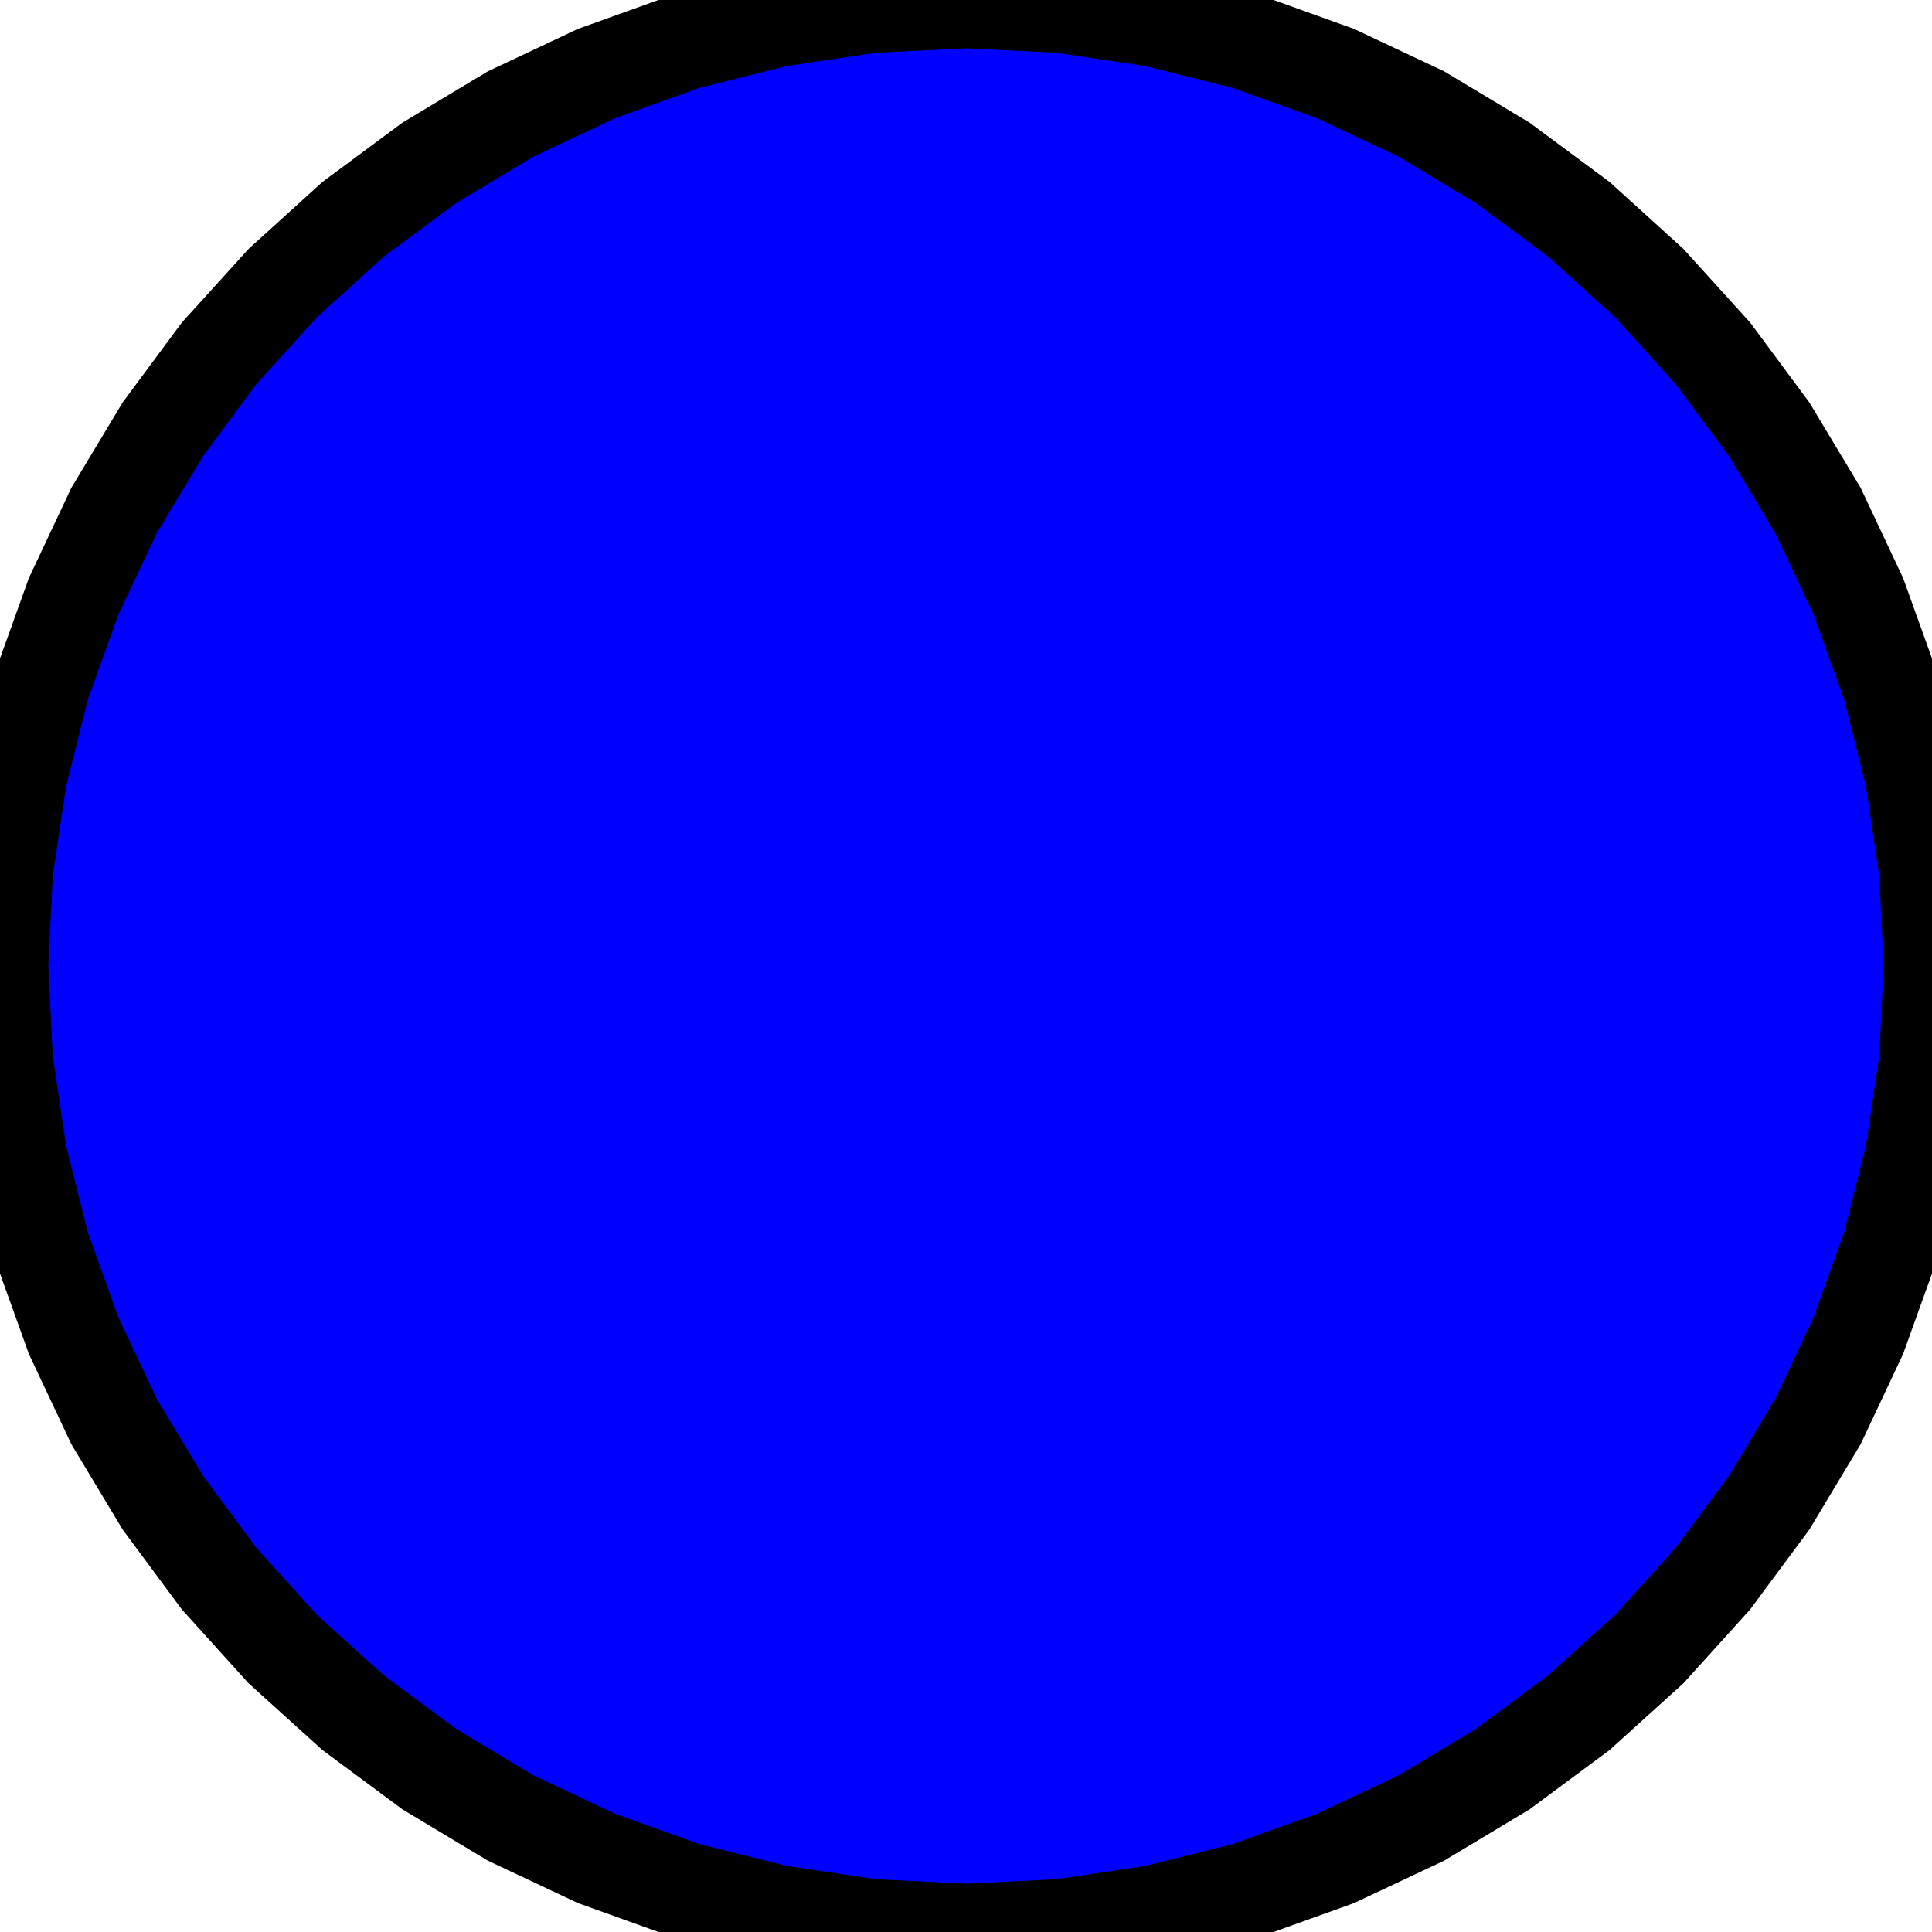
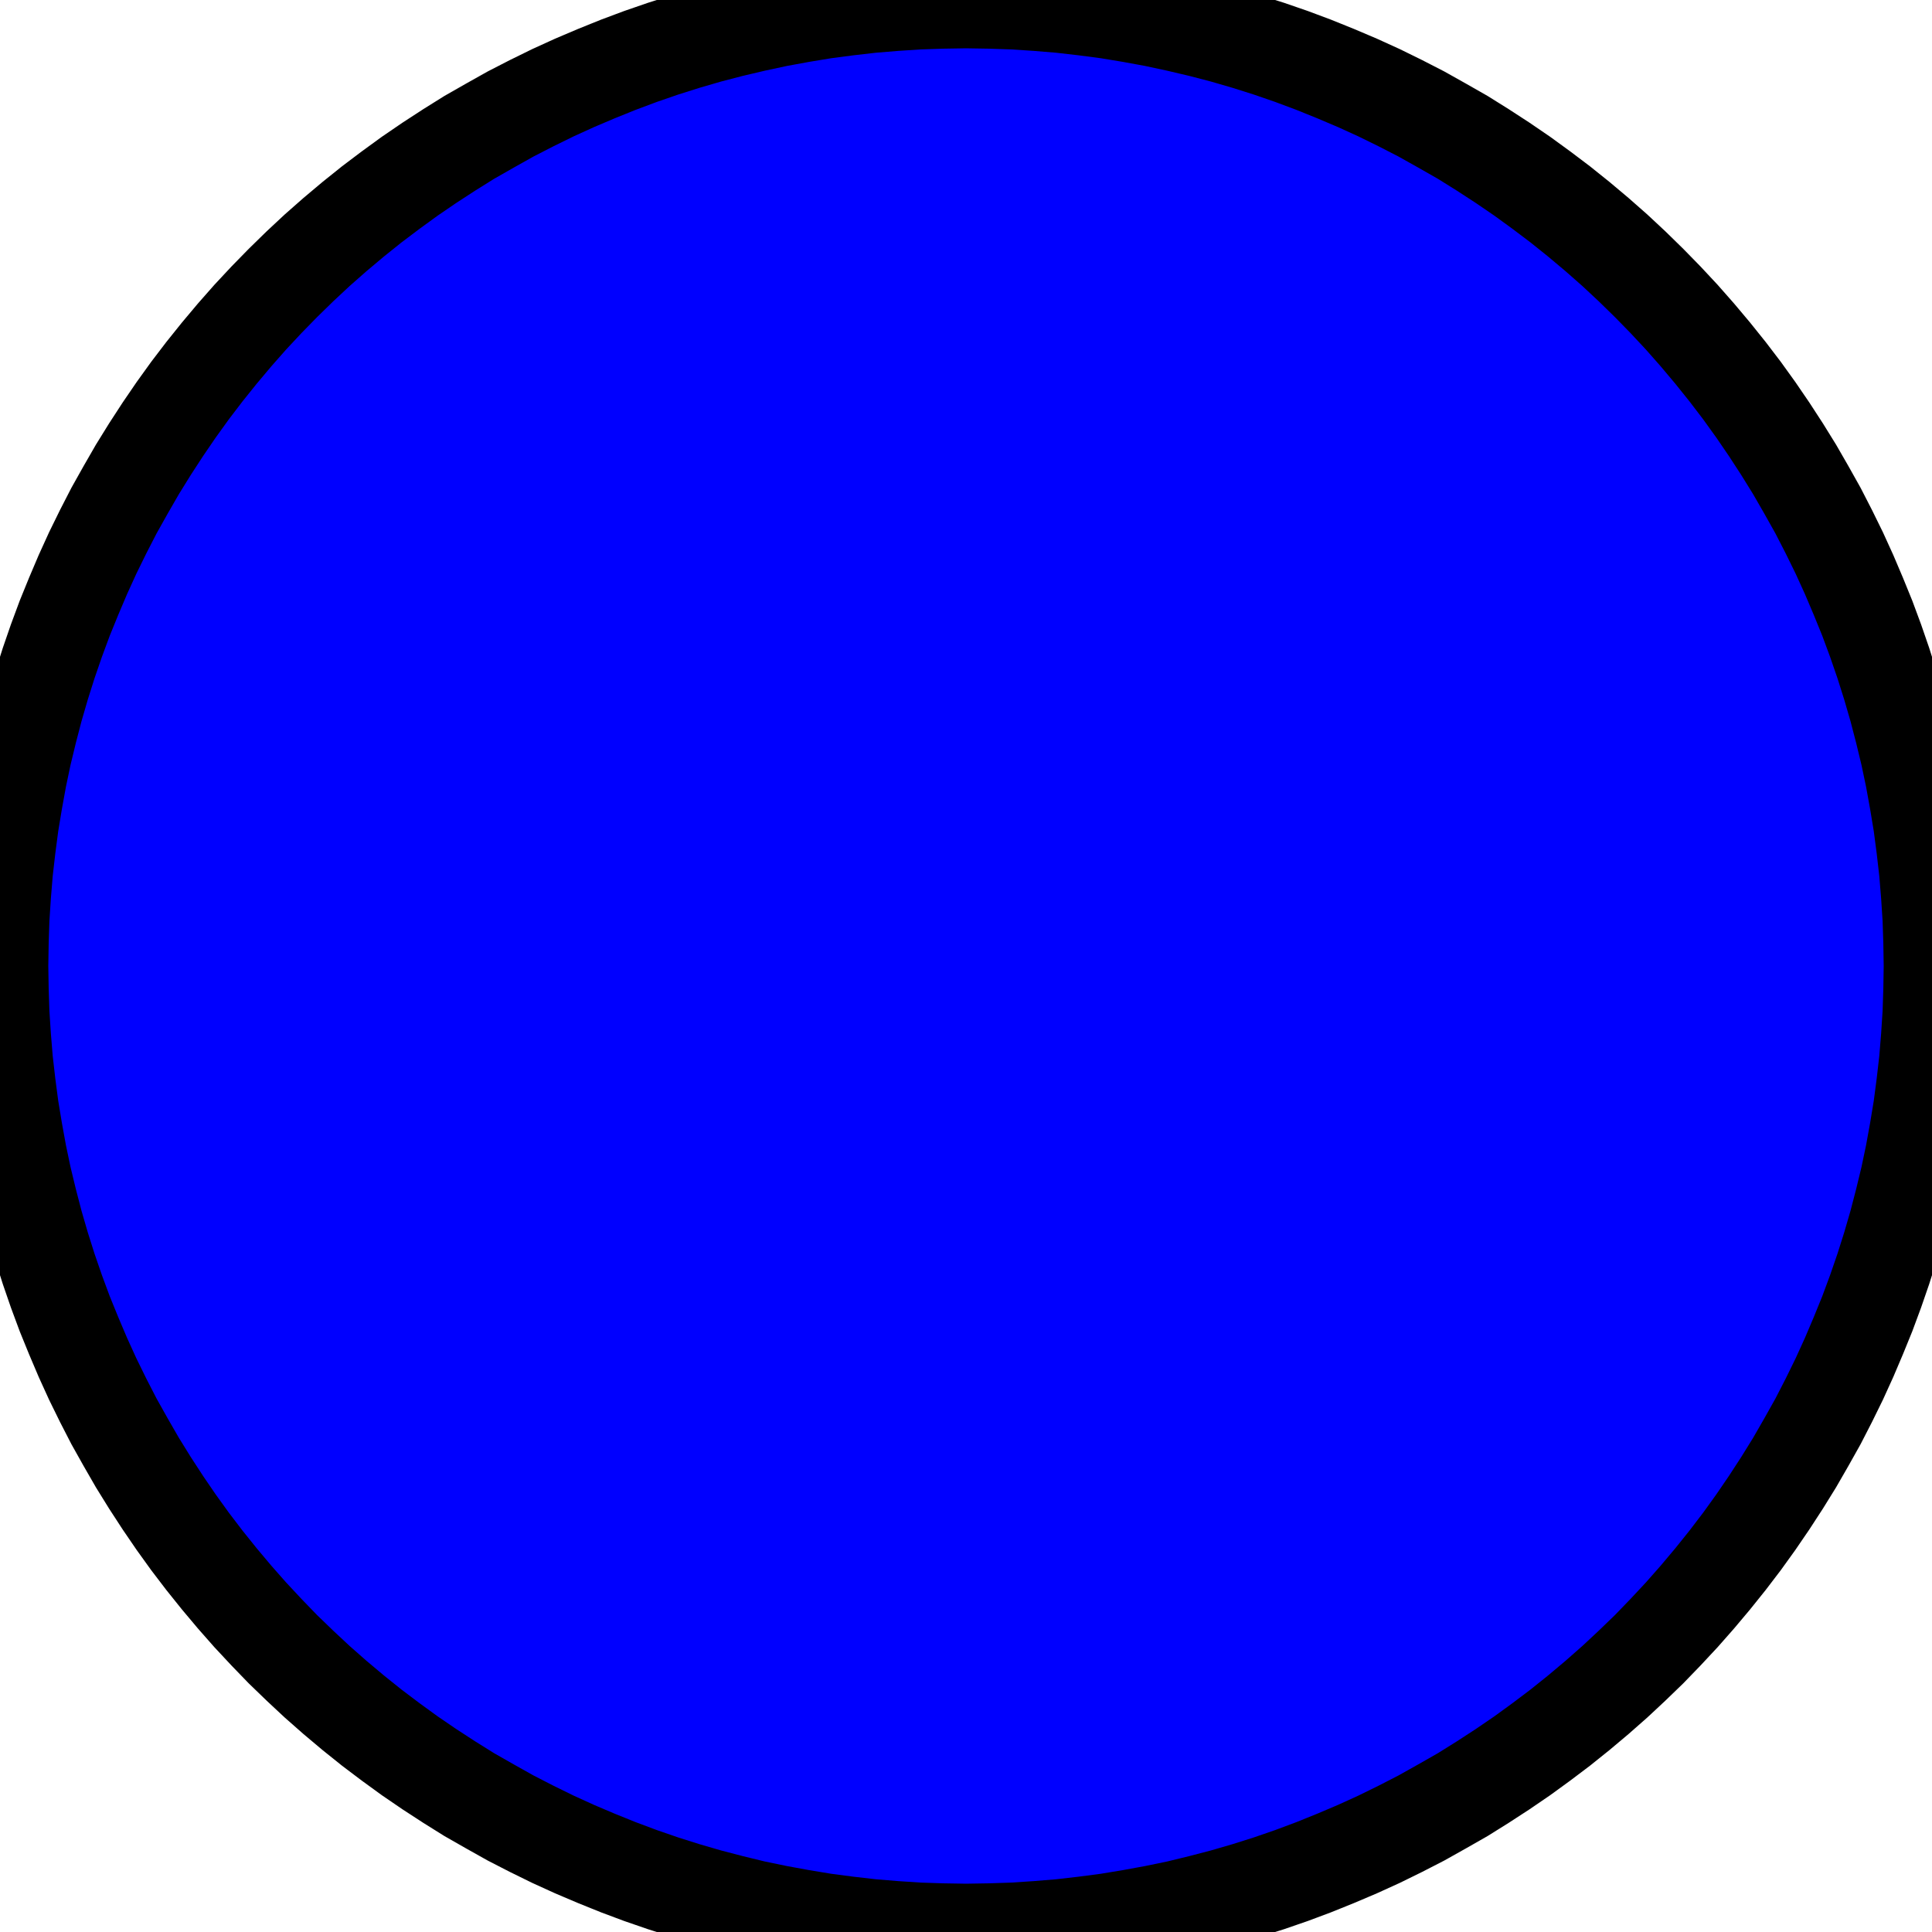
<svg xmlns="http://www.w3.org/2000/svg" width="10mm" height="10mm" viewBox="-5 -18 10 10" version="1.1">
-   <path d=" M 0.49,-8.024 L 0.975,-8.096 L 1.451,-8.215 L 1.913,-8.381 L 2.357,-8.59 L 2.778,-8.843  L 3.172,-9.135 L 3.536,-9.464 L 3.865,-9.828 L 4.157,-10.222 L 4.41,-10.643 L 4.619,-11.087  L 4.785,-11.549 L 4.904,-12.024 L 4.976,-12.51 L 5,-13 L 4.976,-13.49 L 4.904,-13.976  L 4.785,-14.451 L 4.619,-14.913 L 4.41,-15.357 L 4.157,-15.778 L 3.865,-16.172 L 3.536,-16.535  L 3.172,-16.865 L 2.778,-17.157 L 2.357,-17.41 L 1.913,-17.619 L 1.451,-17.785 L 0.975,-17.904  L 0.49,-17.976 L 0,-18 L -0.49,-17.976 L -0.975,-17.904 L -1.451,-17.785 L -1.913,-17.619  L -2.357,-17.41 L -2.778,-17.157 L -3.172,-16.865 L -3.536,-16.535 L -3.865,-16.172 L -4.157,-15.778  L -4.41,-15.357 L -4.619,-14.913 L -4.785,-14.451 L -4.904,-13.976 L -4.976,-13.49 L -5,-13  L -4.976,-12.51 L -4.904,-12.024 L -4.785,-11.549 L -4.619,-11.087 L -4.41,-10.643 L -4.157,-10.222  L -3.865,-9.828 L -3.536,-9.464 L -3.172,-9.135 L -2.778,-8.843 L -2.357,-8.59 L -1.913,-8.381  L -1.451,-8.215 L -0.975,-8.096 L -0.49,-8.024 L 0,-8 z " stroke="black" fill="blue" stroke-width="0.5" />
+   <path d=" M 0.123,-8.002 L 0.245,-8.006 L 0.368,-8.014 L 0.49,-8.024 L 0.612,-8.038 L 0.734,-8.054  L 0.855,-8.074 L 0.975,-8.096 L 1.096,-8.121 L 1.215,-8.15 L 1.334,-8.181 L 1.451,-8.215  L 1.568,-8.252 L 1.684,-8.292 L 1.799,-8.335 L 1.913,-8.381 L 2.026,-8.429 L 2.138,-8.48  L 2.248,-8.534 L 2.357,-8.59 L 2.464,-8.65 L 2.571,-8.711 L 2.675,-8.776 L 2.778,-8.843  L 2.879,-8.912 L 2.978,-8.984 L 3.076,-9.058 L 3.172,-9.135 L 3.266,-9.214 L 3.358,-9.295  L 3.448,-9.379 L 3.536,-9.464 L 3.621,-9.552 L 3.705,-9.642 L 3.786,-9.734 L 3.865,-9.828  L 3.942,-9.924 L 4.016,-10.021 L 4.088,-10.121 L 4.157,-10.222 L 4.224,-10.325 L 4.289,-10.43  L 4.35,-10.536 L 4.41,-10.643 L 4.466,-10.752 L 4.52,-10.862 L 4.571,-10.974 L 4.619,-11.087  L 4.665,-11.2 L 4.708,-11.316 L 4.748,-11.432 L 4.785,-11.549 L 4.819,-11.666 L 4.85,-11.785  L 4.879,-11.905 L 4.904,-12.024 L 4.926,-12.145 L 4.946,-12.266 L 4.962,-12.388 L 4.976,-12.51  L 4.986,-12.632 L 4.994,-12.755 L 4.998,-12.877 L 5,-13 L 4.998,-13.123 L 4.994,-13.245  L 4.986,-13.368 L 4.976,-13.49 L 4.962,-13.612 L 4.946,-13.734 L 4.926,-13.855 L 4.904,-13.976  L 4.879,-14.095 L 4.85,-14.215 L 4.819,-14.334 L 4.785,-14.451 L 4.748,-14.568 L 4.708,-14.684  L 4.665,-14.8 L 4.619,-14.913 L 4.571,-15.026 L 4.52,-15.138 L 4.466,-15.248 L 4.41,-15.357  L 4.35,-15.464 L 4.289,-15.57 L 4.224,-15.675 L 4.157,-15.778 L 4.088,-15.879 L 4.016,-15.979  L 3.942,-16.076 L 3.865,-16.172 L 3.786,-16.266 L 3.705,-16.358 L 3.621,-16.448 L 3.536,-16.535  L 3.448,-16.621 L 3.358,-16.705 L 3.266,-16.786 L 3.172,-16.865 L 3.076,-16.942 L 2.978,-17.016  L 2.879,-17.088 L 2.778,-17.157 L 2.675,-17.224 L 2.571,-17.289 L 2.464,-17.35 L 2.357,-17.41  L 2.248,-17.466 L 2.138,-17.52 L 2.026,-17.571 L 1.913,-17.619 L 1.799,-17.665 L 1.684,-17.708  L 1.568,-17.748 L 1.451,-17.785 L 1.334,-17.819 L 1.215,-17.85 L 1.096,-17.878 L 0.975,-17.904  L 0.855,-17.926 L 0.734,-17.946 L 0.612,-17.962 L 0.49,-17.976 L 0.368,-17.986 L 0.245,-17.994  L 0.123,-17.998 L 0,-18 L -0.123,-17.998 L -0.245,-17.994 L -0.368,-17.986 L -0.49,-17.976  L -0.612,-17.962 L -0.734,-17.946 L -0.855,-17.926 L -0.975,-17.904 L -1.096,-17.878 L -1.215,-17.85  L -1.334,-17.819 L -1.451,-17.785 L -1.568,-17.748 L -1.684,-17.708 L -1.799,-17.665 L -1.913,-17.619  L -2.026,-17.571 L -2.138,-17.52 L -2.248,-17.466 L -2.357,-17.41 L -2.464,-17.35 L -2.571,-17.289  L -2.675,-17.224 L -2.778,-17.157 L -2.879,-17.088 L -2.978,-17.016 L -3.076,-16.942 L -3.172,-16.865  L -3.266,-16.786 L -3.358,-16.705 L -3.448,-16.621 L -3.536,-16.535 L -3.621,-16.448 L -3.705,-16.358  L -3.786,-16.266 L -3.865,-16.172 L -3.942,-16.076 L -4.016,-15.979 L -4.088,-15.879 L -4.157,-15.778  L -4.224,-15.675 L -4.289,-15.57 L -4.35,-15.464 L -4.41,-15.357 L -4.466,-15.248 L -4.52,-15.138  L -4.571,-15.026 L -4.619,-14.913 L -4.665,-14.8 L -4.708,-14.684 L -4.748,-14.568 L -4.785,-14.451  L -4.819,-14.334 L -4.85,-14.215 L -4.879,-14.095 L -4.904,-13.976 L -4.926,-13.855 L -4.946,-13.734  L -4.962,-13.612 L -4.976,-13.49 L -4.986,-13.368 L -4.994,-13.245 L -4.998,-13.123 L -5,-13  L -4.998,-12.877 L -4.994,-12.755 L -4.986,-12.632 L -4.976,-12.51 L -4.962,-12.388 L -4.946,-12.266  L -4.926,-12.145 L -4.904,-12.024 L -4.879,-11.905 L -4.85,-11.785 L -4.819,-11.666 L -4.785,-11.549  L -4.748,-11.432 L -4.708,-11.316 L -4.665,-11.2 L -4.619,-11.087 L -4.571,-10.974 L -4.52,-10.862  L -4.466,-10.752 L -4.41,-10.643 L -4.35,-10.536 L -4.289,-10.43 L -4.224,-10.325 L -4.157,-10.222  L -4.088,-10.121 L -4.016,-10.021 L -3.942,-9.924 L -3.865,-9.828 L -3.786,-9.734 L -3.705,-9.642  L -3.621,-9.552 L -3.536,-9.464 L -3.448,-9.379 L -3.358,-9.295 L -3.266,-9.214 L -3.172,-9.135  L -3.076,-9.058 L -2.978,-8.984 L -2.879,-8.912 L -2.778,-8.843 L -2.675,-8.776 L -2.571,-8.711  L -2.464,-8.65 L -2.357,-8.59 L -2.248,-8.534 L -2.138,-8.48 L -2.026,-8.429 L -1.913,-8.381  L -1.799,-8.335 L -1.684,-8.292 L -1.568,-8.252 L -1.451,-8.215 L -1.334,-8.181 L -1.215,-8.15  L -1.096,-8.121 L -0.975,-8.096 L -0.855,-8.074 L -0.734,-8.054 L -0.612,-8.038 L -0.49,-8.024  L -0.368,-8.014 L -0.245,-8.006 L -0.123,-8.002 L 0,-8 z " stroke="black" fill="blue" stroke-width="0.5" />
</svg>
